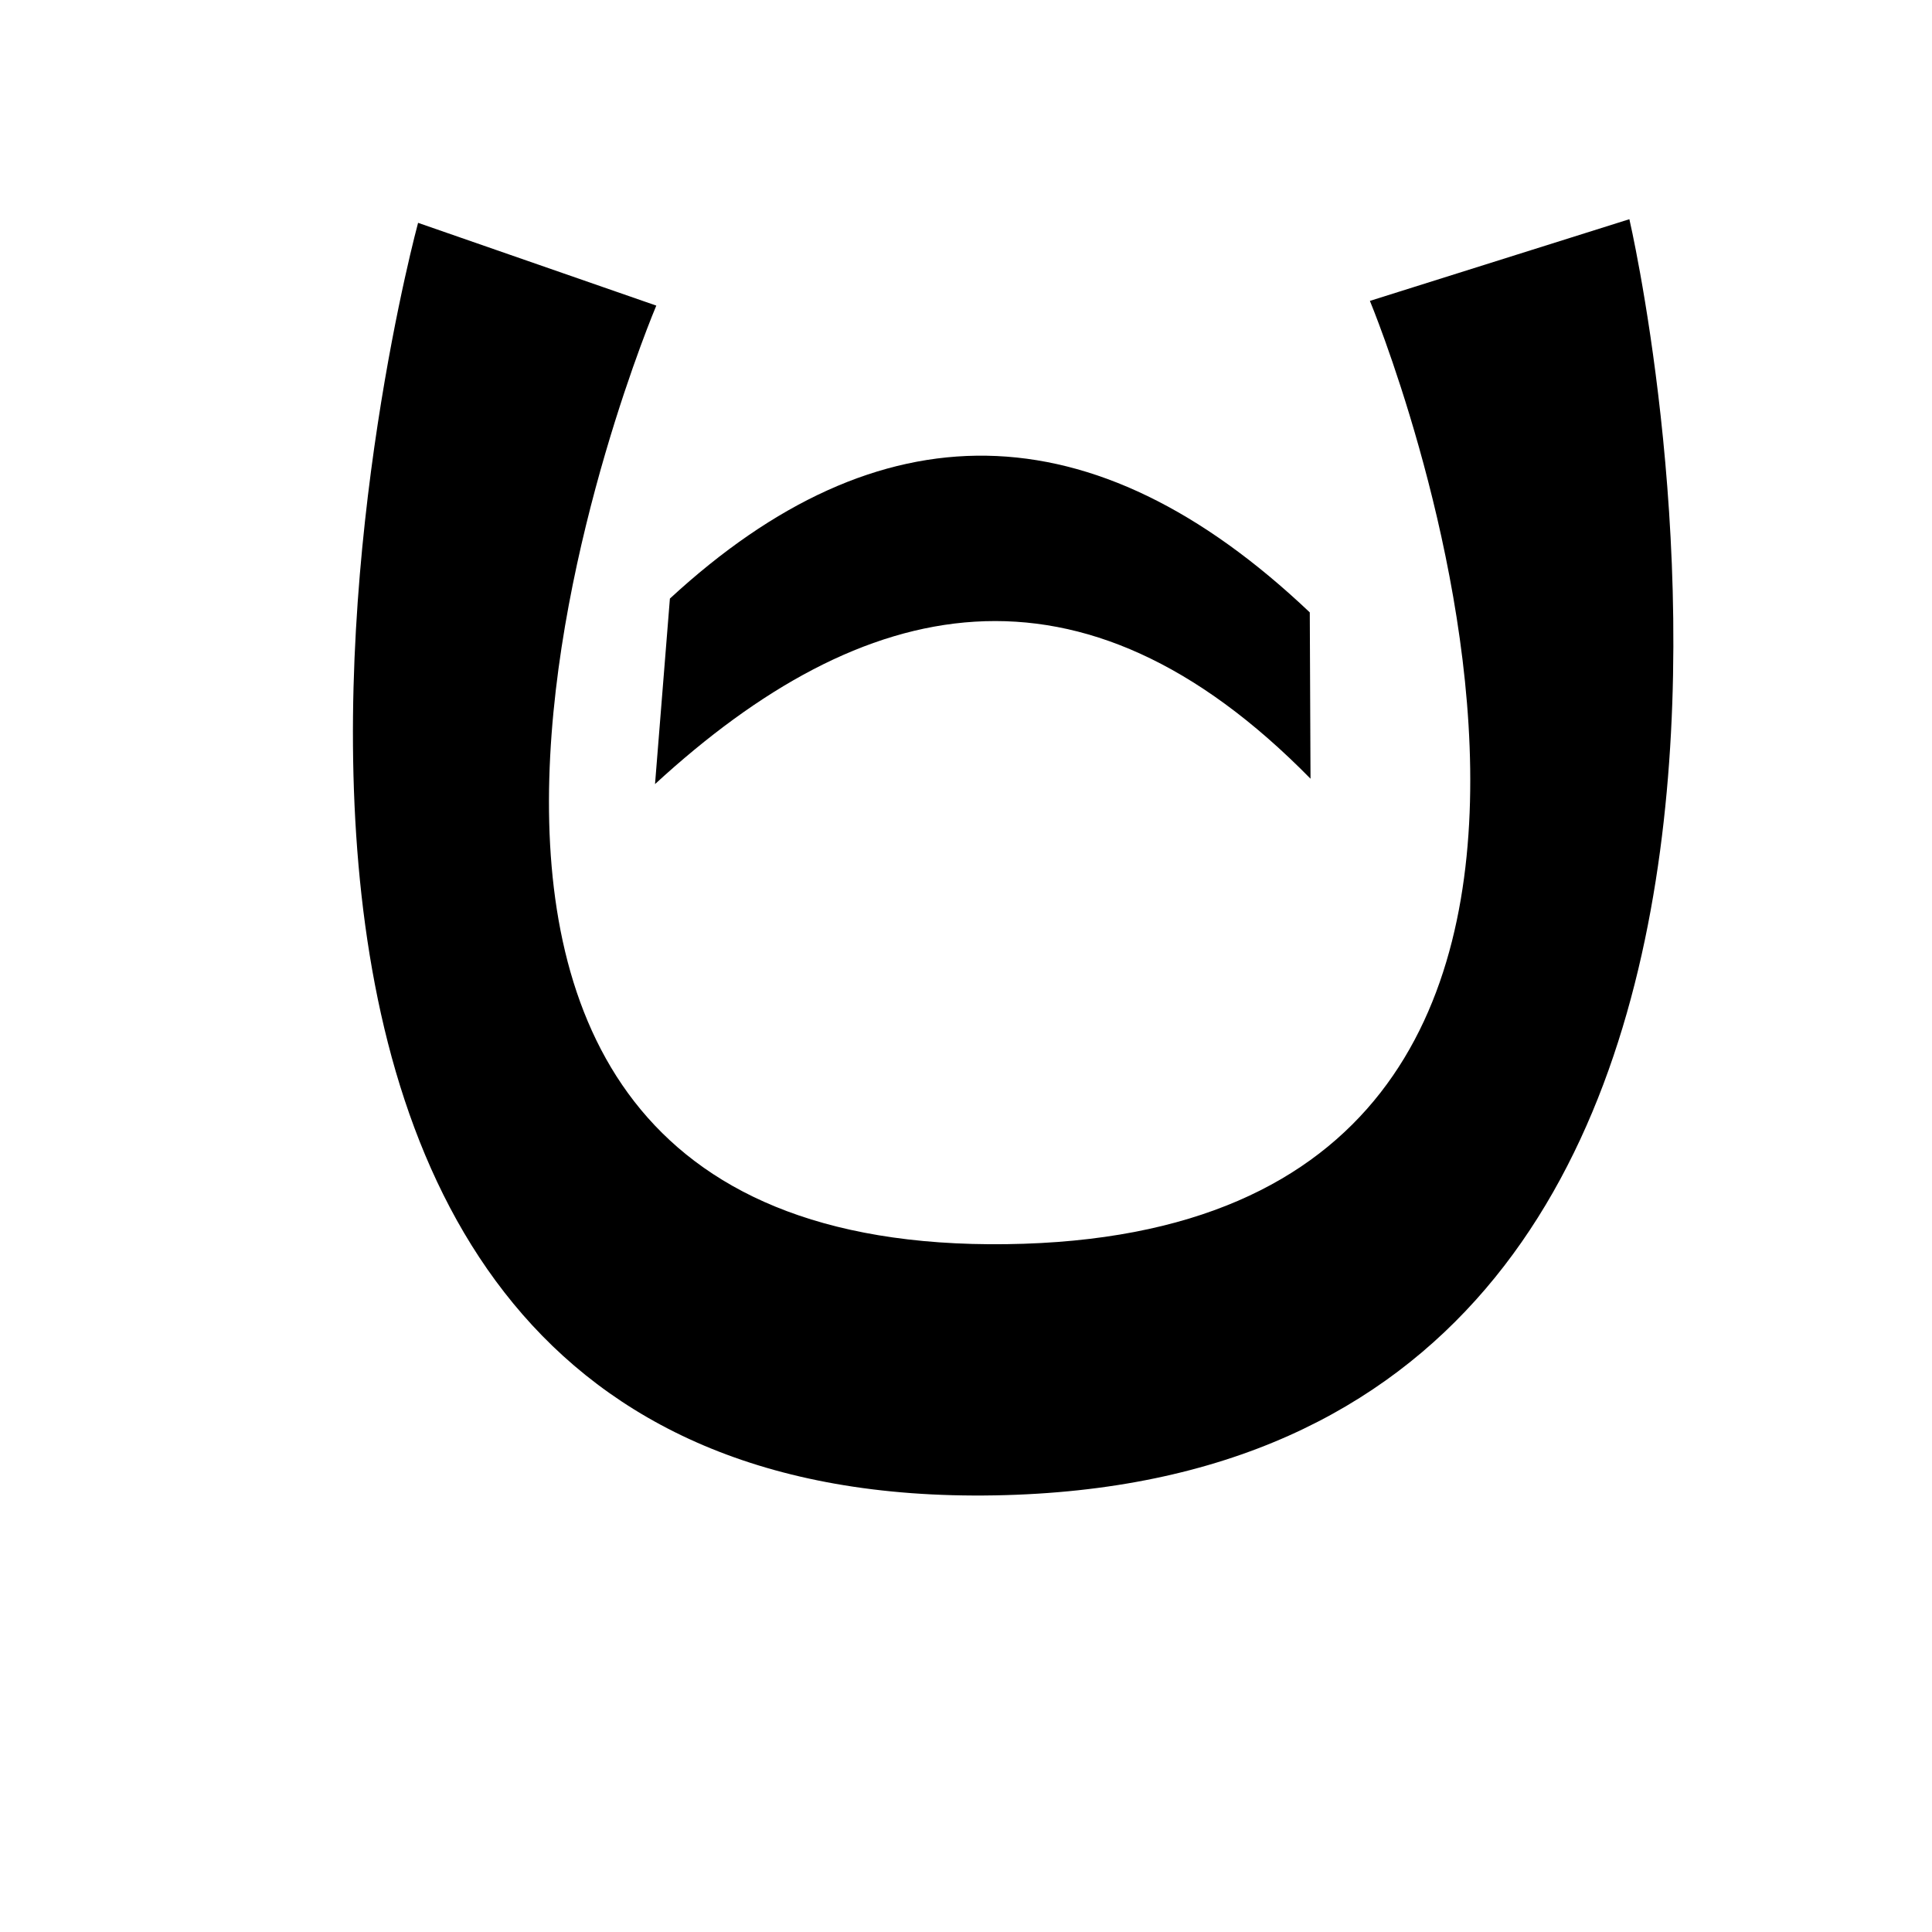
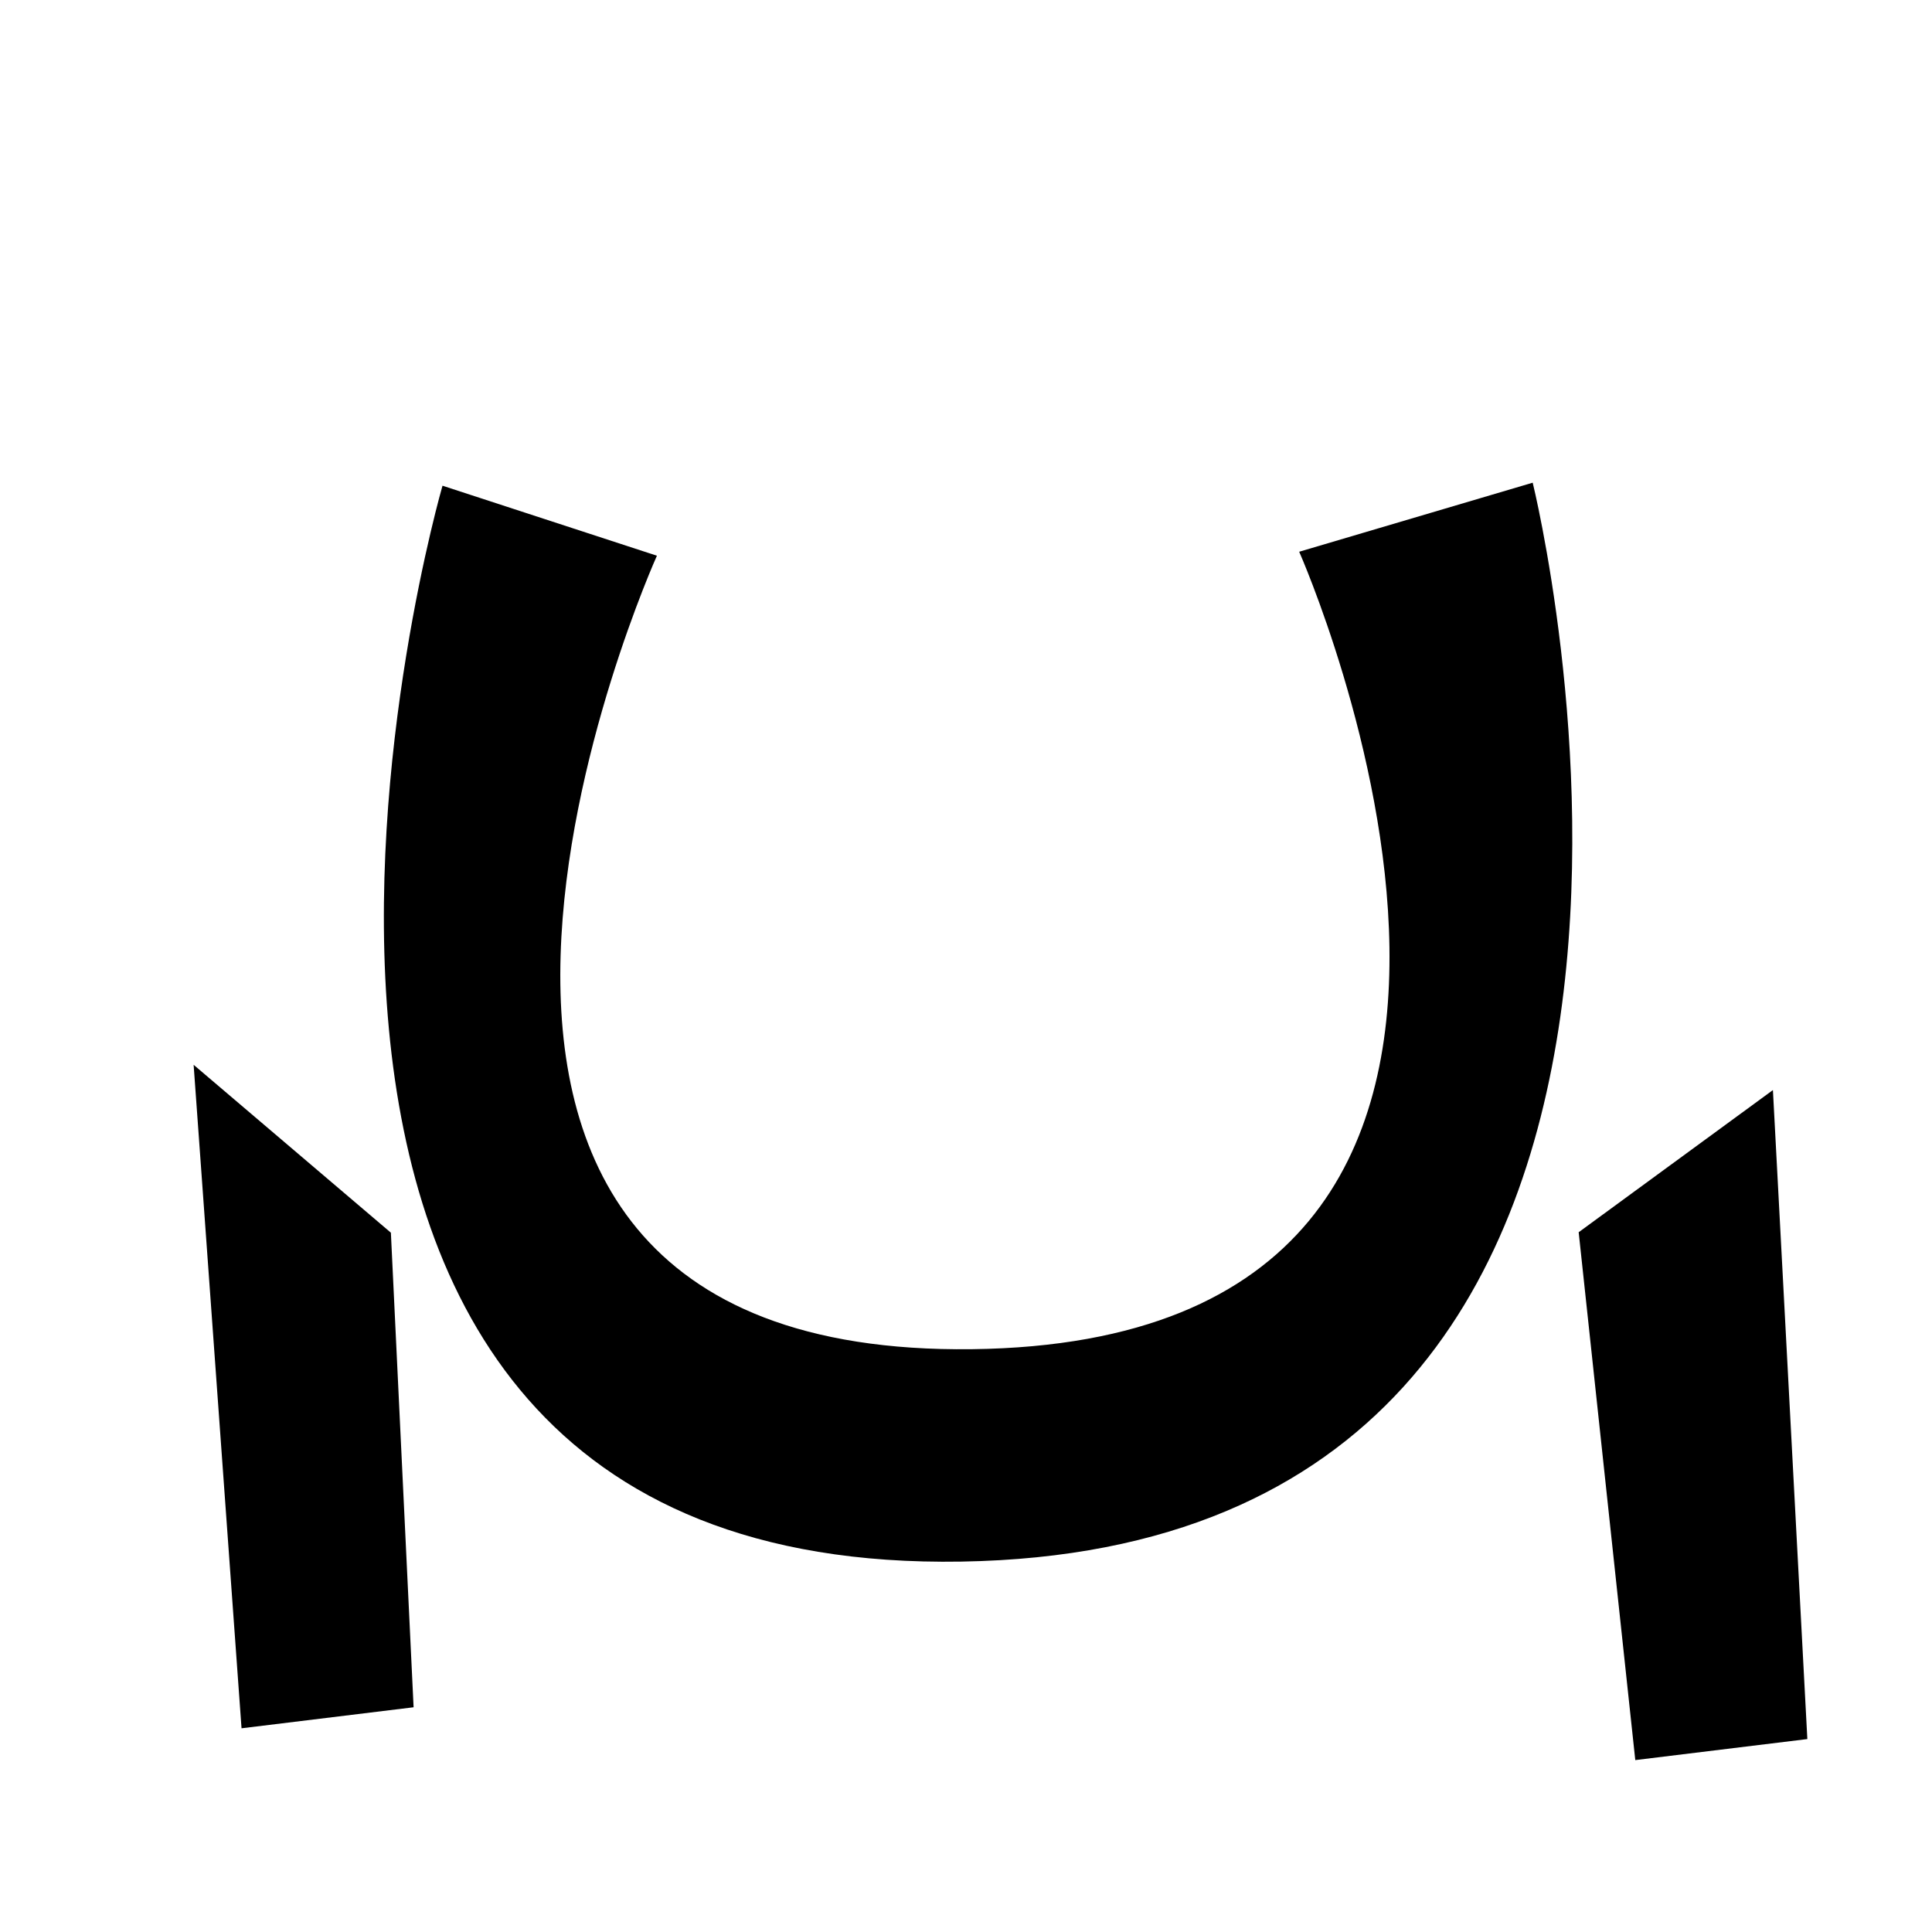
<svg xmlns="http://www.w3.org/2000/svg" width="50mm" height="50mm" viewBox="0 0 50 50" version="1.1" id="svg5">
  <defs id="defs2" />
  <g id="layer1">
-     <path style="fill:#000000;stroke:none;stroke-width:0.5;stroke-linecap:round;paint-order:fill markers stroke;stop-color:#000000" d="m 16.985,7.909 c 0,0 -10.405,24.543 9.06,24.29 C 45.51,31.946 35.453,7.787 35.453,7.787 L 42.168,5.673 c 0,0 7.591,32.601 -16.422,33.027 C 1.734,39.127 10.82,5.767 10.82,5.767 Z" id="path633" />
-     <path style="fill:#000000;stroke:none;stroke-width:0.5;stroke-linecap:round;paint-order:fill markers stroke;stop-color:#000000" d="m 16.952,20.292 0.385,-4.801 c 5.415,-4.996 10.933,-4.982 16.56,0.358 l 0.019,4.304 C 27.969,14.095 22.356,15.327 16.952,20.292 Z" id="path715" />
+     <path style="fill:#000000;stroke:none;stroke-width:0.436;stroke-linecap:round;paint-order:fill markers stroke;stop-color:#000000" d="m 17.001,14.382 c 0,0 -9.365,20.749 8.154,20.535 17.519,-0.214 8.468,-20.638 8.468,-20.638 l 6.043,-1.787 c 0,0 6.832,27.561 -14.78,27.922 C 3.274,40.774 11.452,12.57 11.452,12.57 Z" id="path633" />
+     <path style="fill:#000000;stroke-width:0.5;stroke-linecap:round;paint-order:fill markers stroke;stop-color:#000000" d="M 5.011,27.557 10.116,31.902 10.704,44.184 6.251,44.728 Z" id="path708" />
+     <path style="fill:#000000;stroke-width:0.5;stroke-linecap:round;paint-order:fill markers stroke;stop-color:#000000" d="m 40.856,31.89 5.027,-3.679 0.891,16.796 -4.453,0.544 z" id="path708-6" />
  </g>
</svg>
